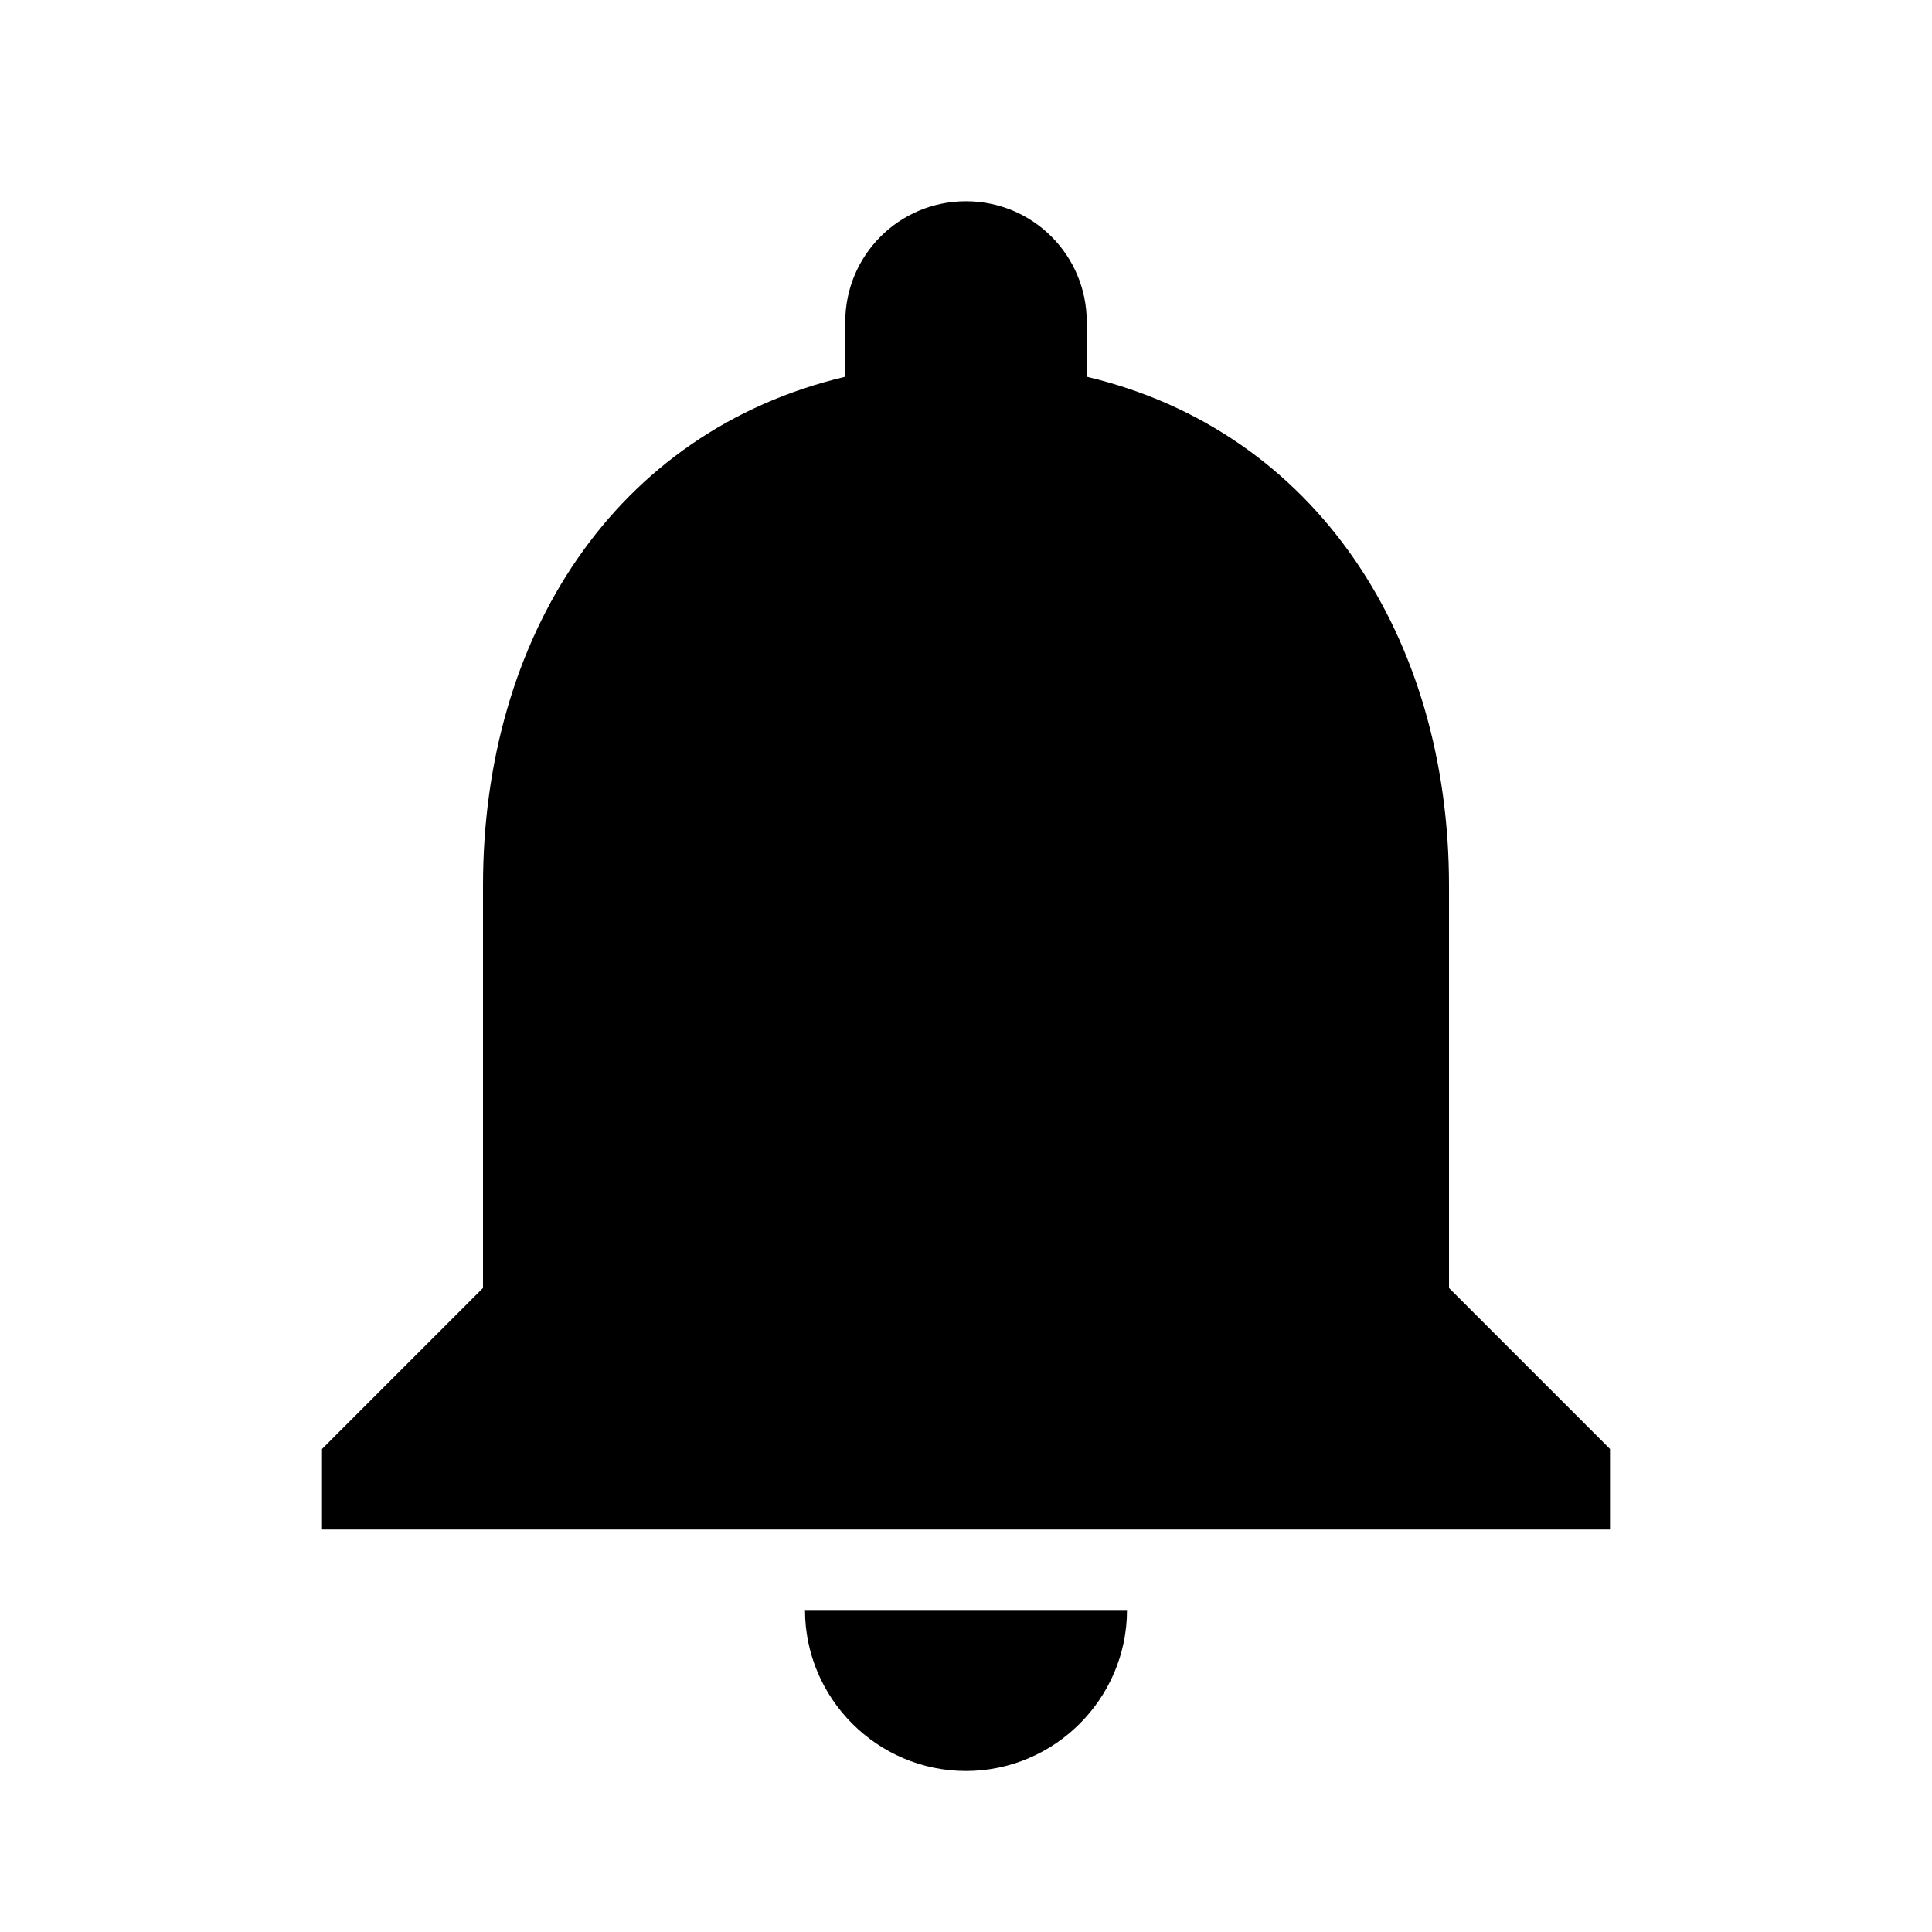
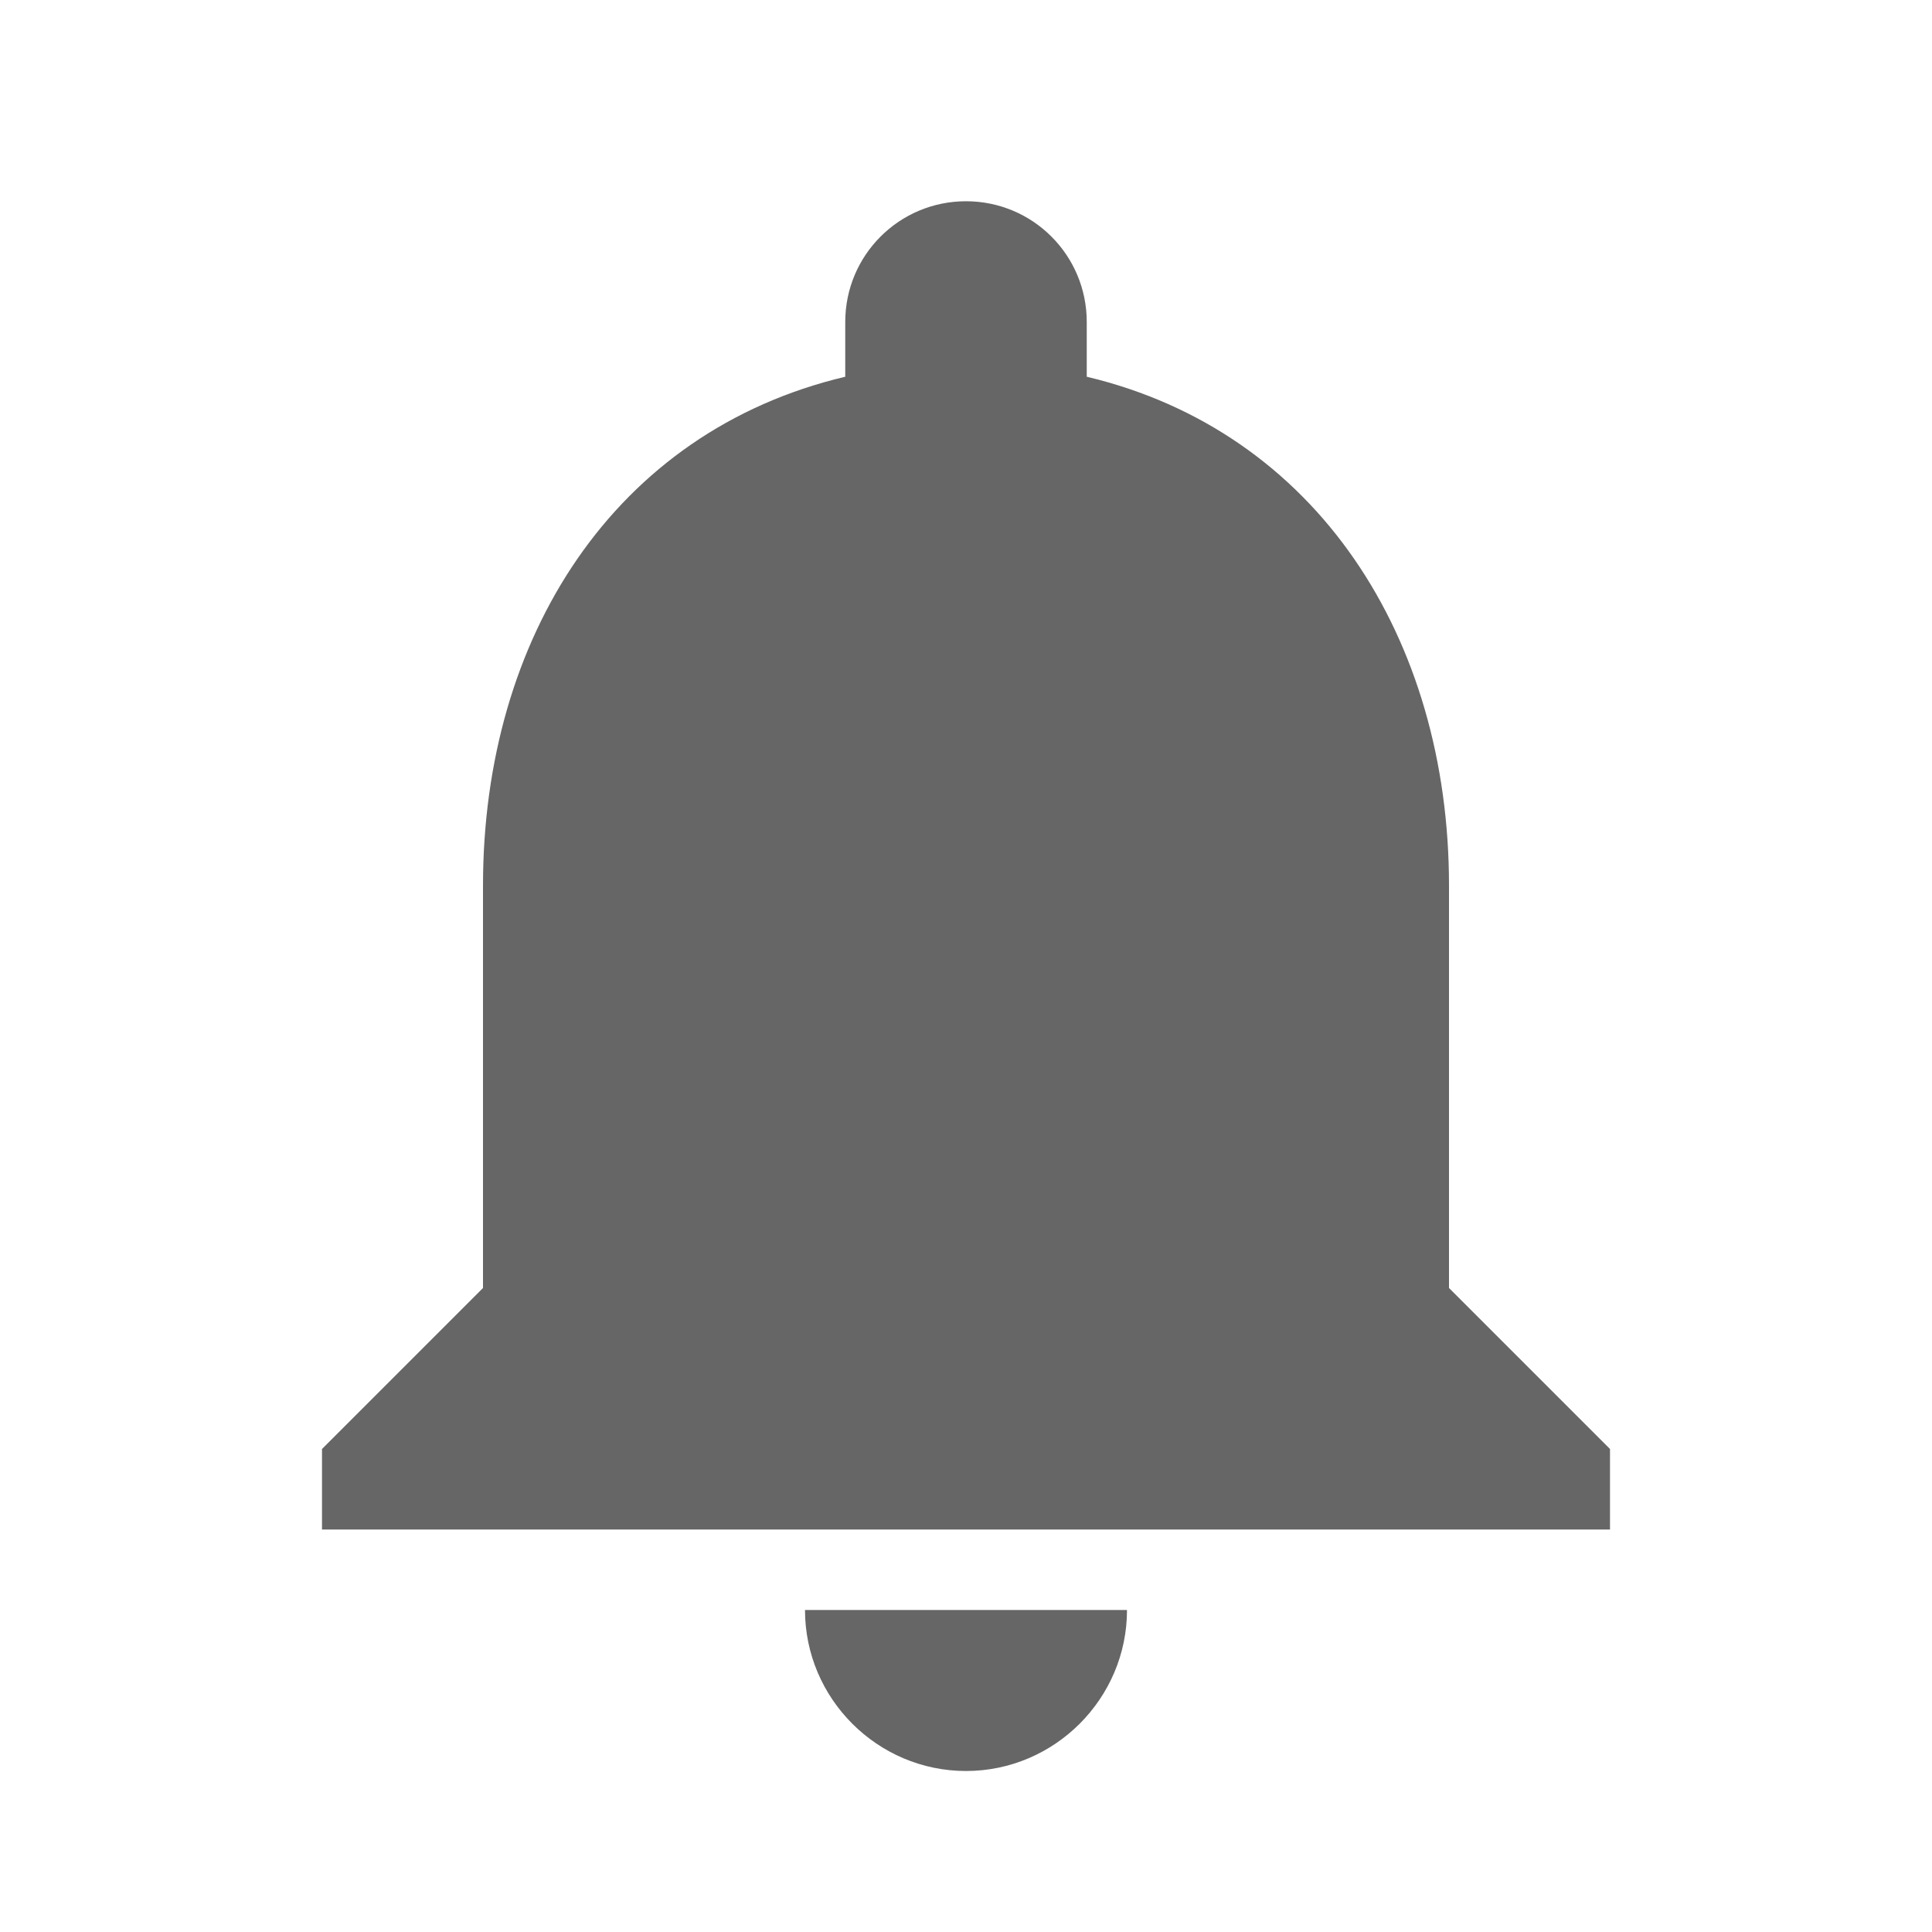
<svg xmlns="http://www.w3.org/2000/svg" viewBox="0 0 24 24" preserveAspectRatio="xMidYMid meet" focusable="false" class="style-scope yt-icon" style="pointer-events: none; display: block; width: 100%; height: 100%;">
  <g class="style-scope yt-icon">
-     <path d="M12 22c1.1 0 2-.9 2-2h-4c0 1.1.9 2 2 2zm6-6v-5c0-3.07-1.64-5.64-4.5-6.32V4c0-.83-.67-1.5-1.5-1.5s-1.5.67-1.5 1.5v.68C7.63 5.36 6 7.92 6 11v5l-2 2v1h16v-1l-2-2z" class="style-scope yt-icon" />
+     <path d="M12 22c1.1 0 2-.9 2-2h-4c0 1.1.9 2 2 2zm6-6v-5c0-3.07-1.64-5.64-4.5-6.32V4c0-.83-.67-1.5-1.5-1.5s-1.5.67-1.5 1.5v.68C7.63 5.36 6 7.92 6 11v5l-2 2v1h16v-1l-2-2z" class="style-scope yt-icon" fill="#666" />
  </g>
</svg>
